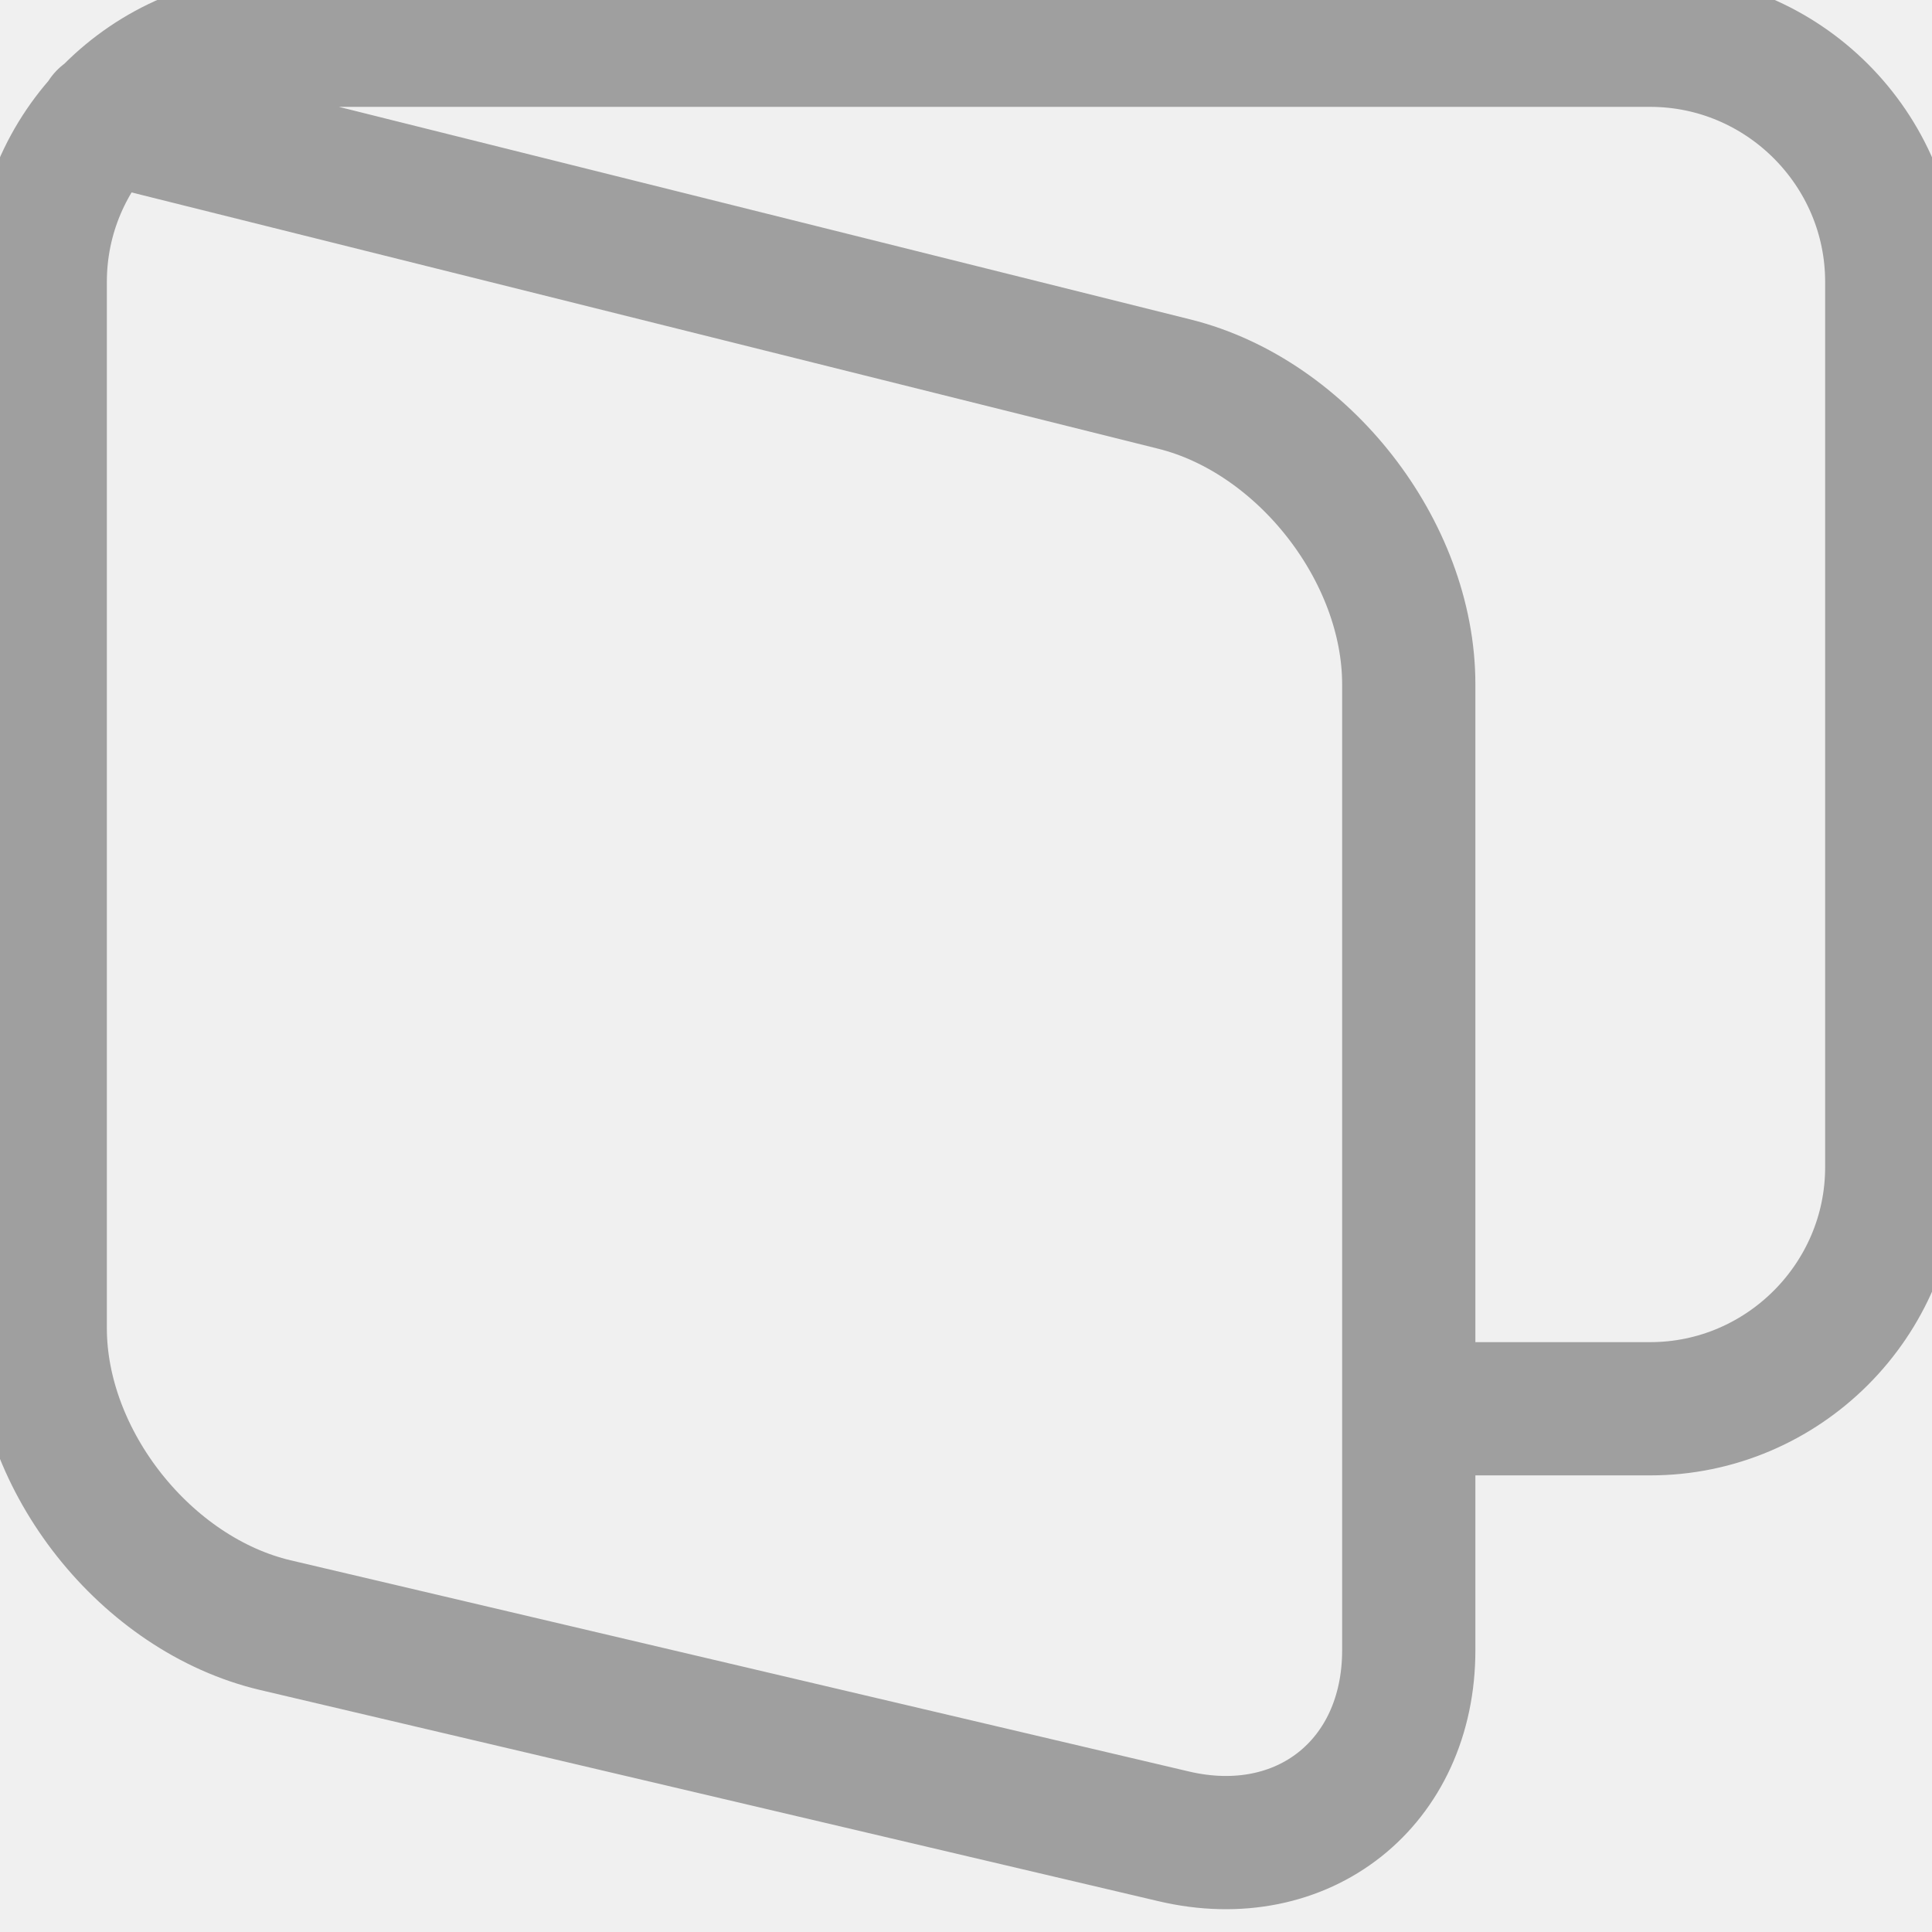
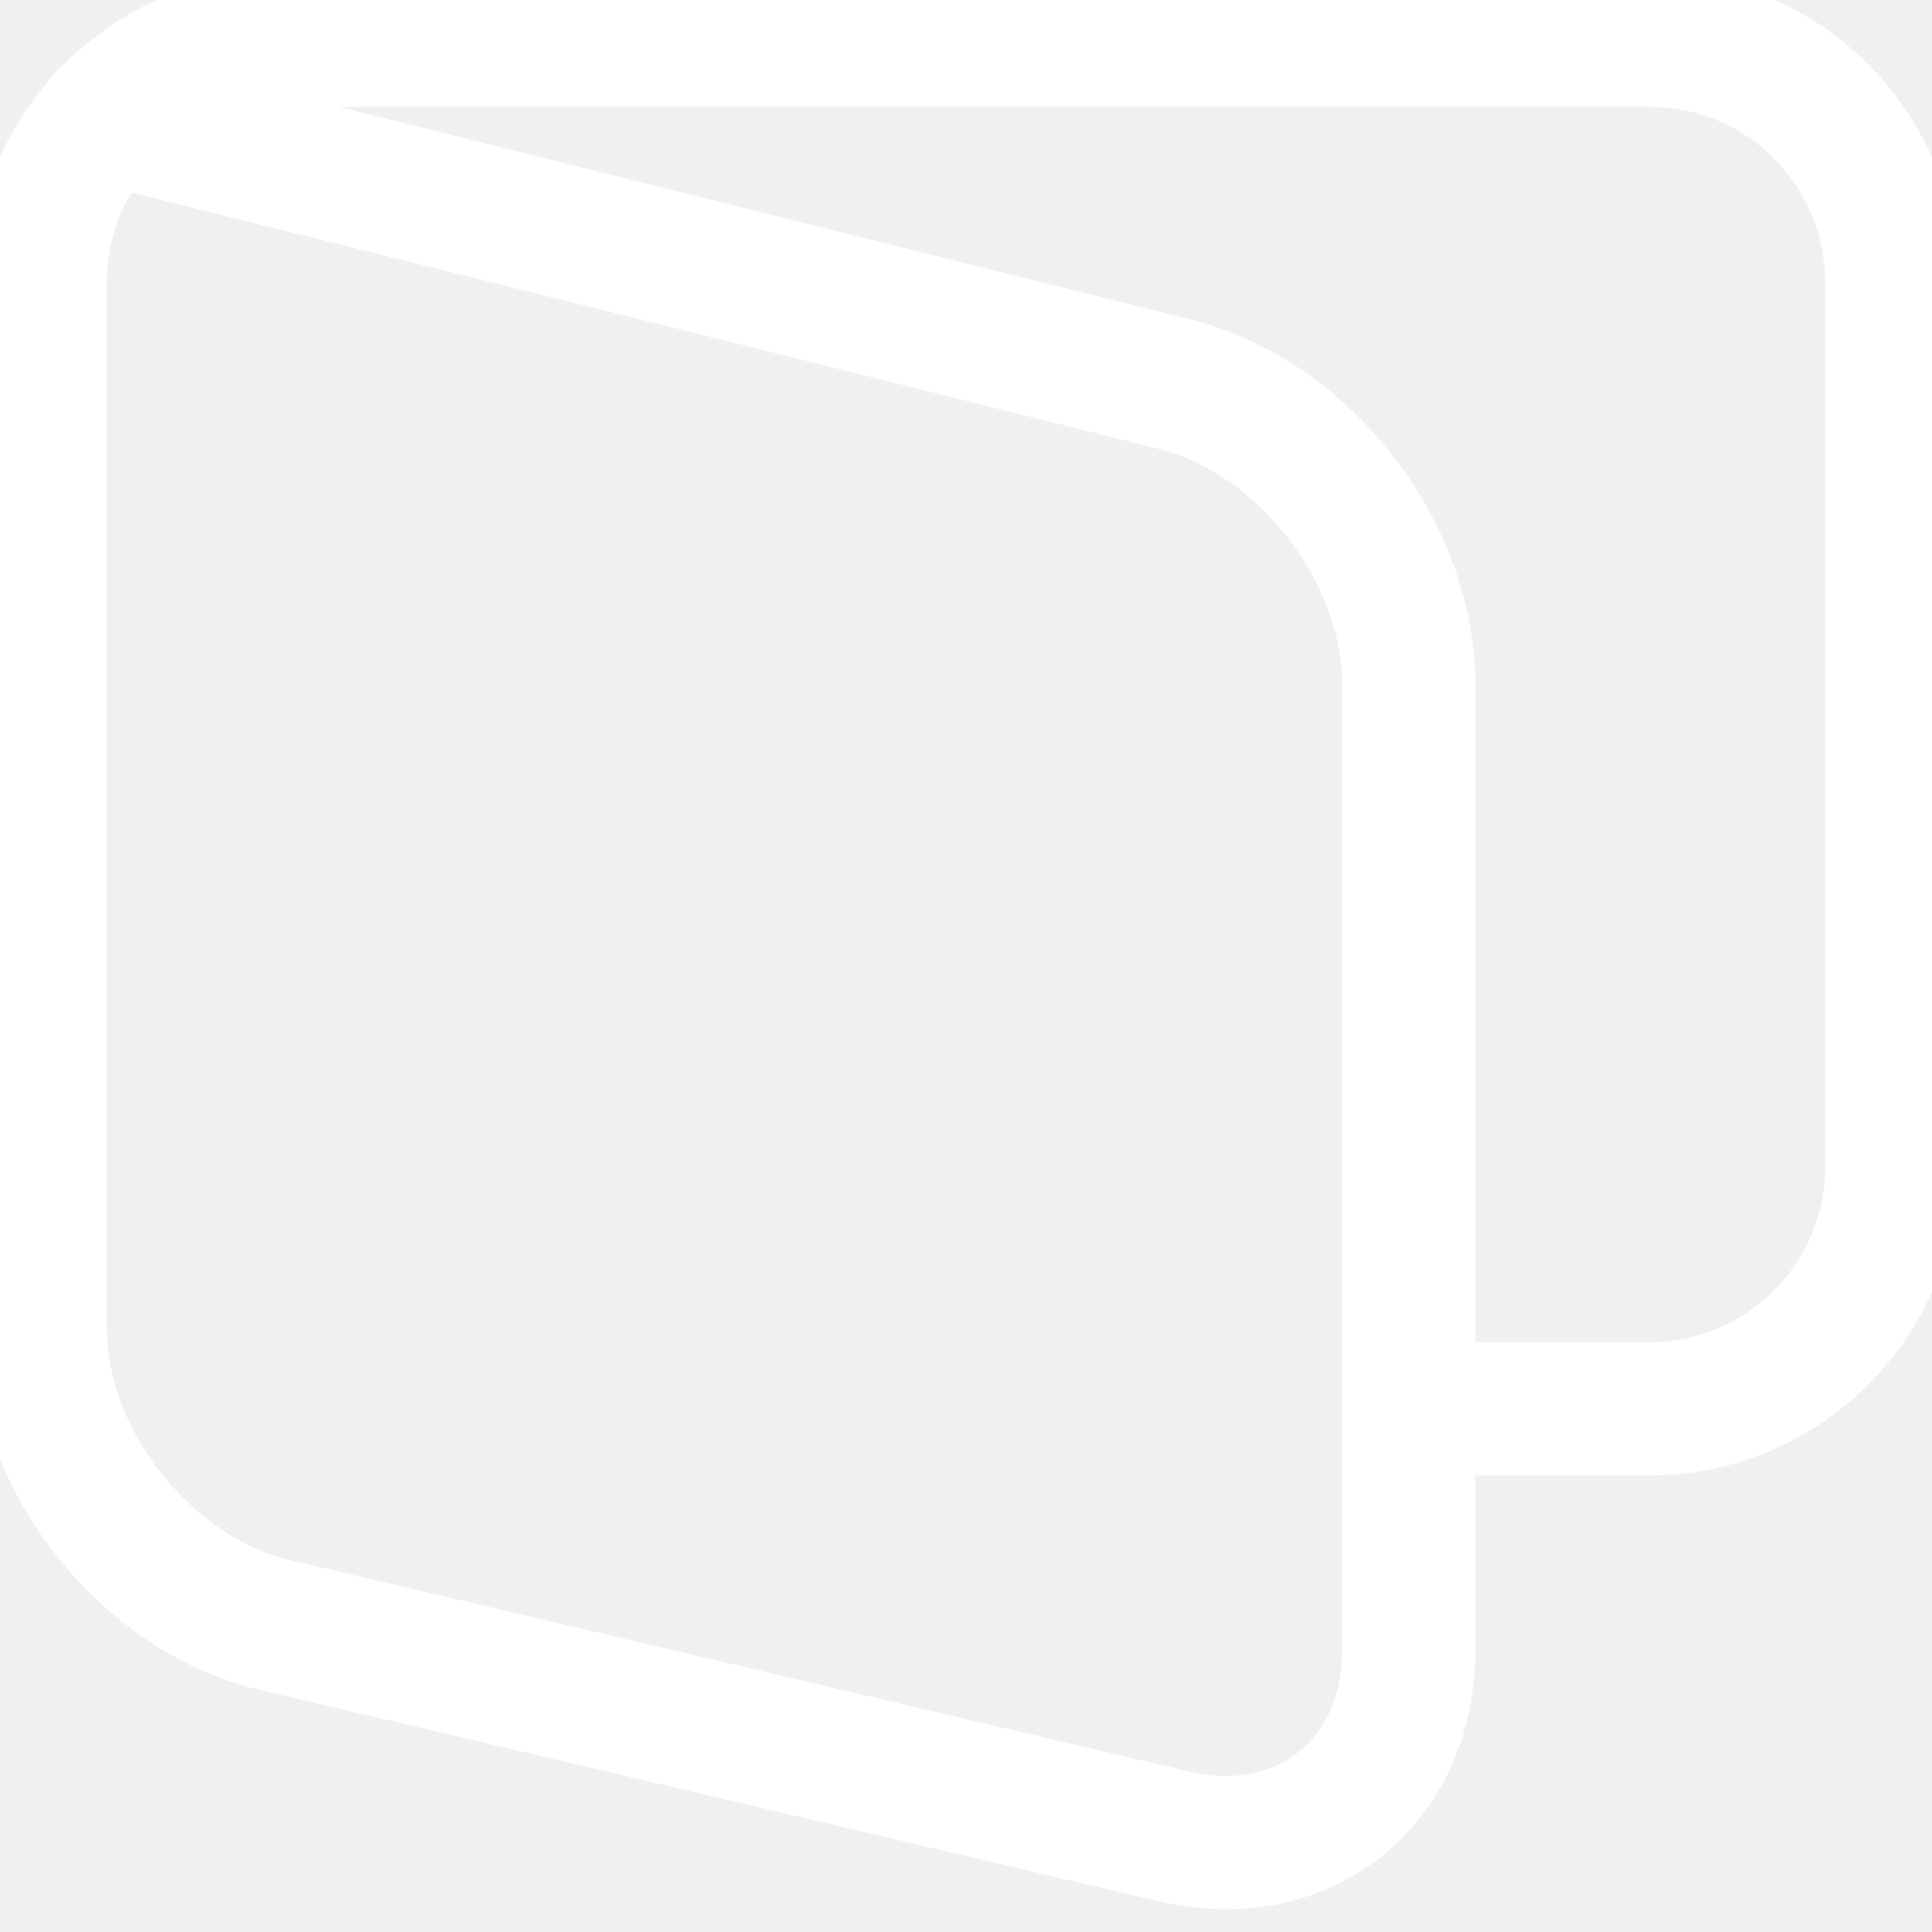
<svg xmlns="http://www.w3.org/2000/svg" width="29" height="29" viewBox="0 0 29 29" fill="none">
-   <path d="M1.567 1.756L17.63 5.766C19.564 6.249 21.146 8.276 21.146 10.271V24.771C21.146 26.765 19.558 28.021 17.617 27.564L4.133 24.394C2.192 23.936 0.604 21.931 0.604 19.938V4.229C0.604 2.234 2.235 0.604 4.229 0.604H24.771C26.765 0.604 28.396 2.234 28.396 4.229V17.521C28.396 19.515 26.765 21.146 24.771 21.146H21.146" stroke="#9F9F9F" stroke-width="2" stroke-miterlimit="10" stroke-linecap="round" stroke-linejoin="round" />
+   <path d="M1.567 1.756L17.63 5.766C19.564 6.249 21.146 8.276 21.146 10.271V24.771C21.146 26.765 19.558 28.021 17.617 27.564L4.133 24.394C2.192 23.936 0.604 21.931 0.604 19.938V4.229C0.604 2.234 2.235 0.604 4.229 0.604H24.771C26.765 0.604 28.396 2.234 28.396 4.229V17.521C28.396 19.515 26.765 21.146 24.771 21.146H21.146" stroke="#ffffff" stroke-width="2" stroke-miterlimit="10" stroke-linecap="round" stroke-linejoin="round" />
</svg>
